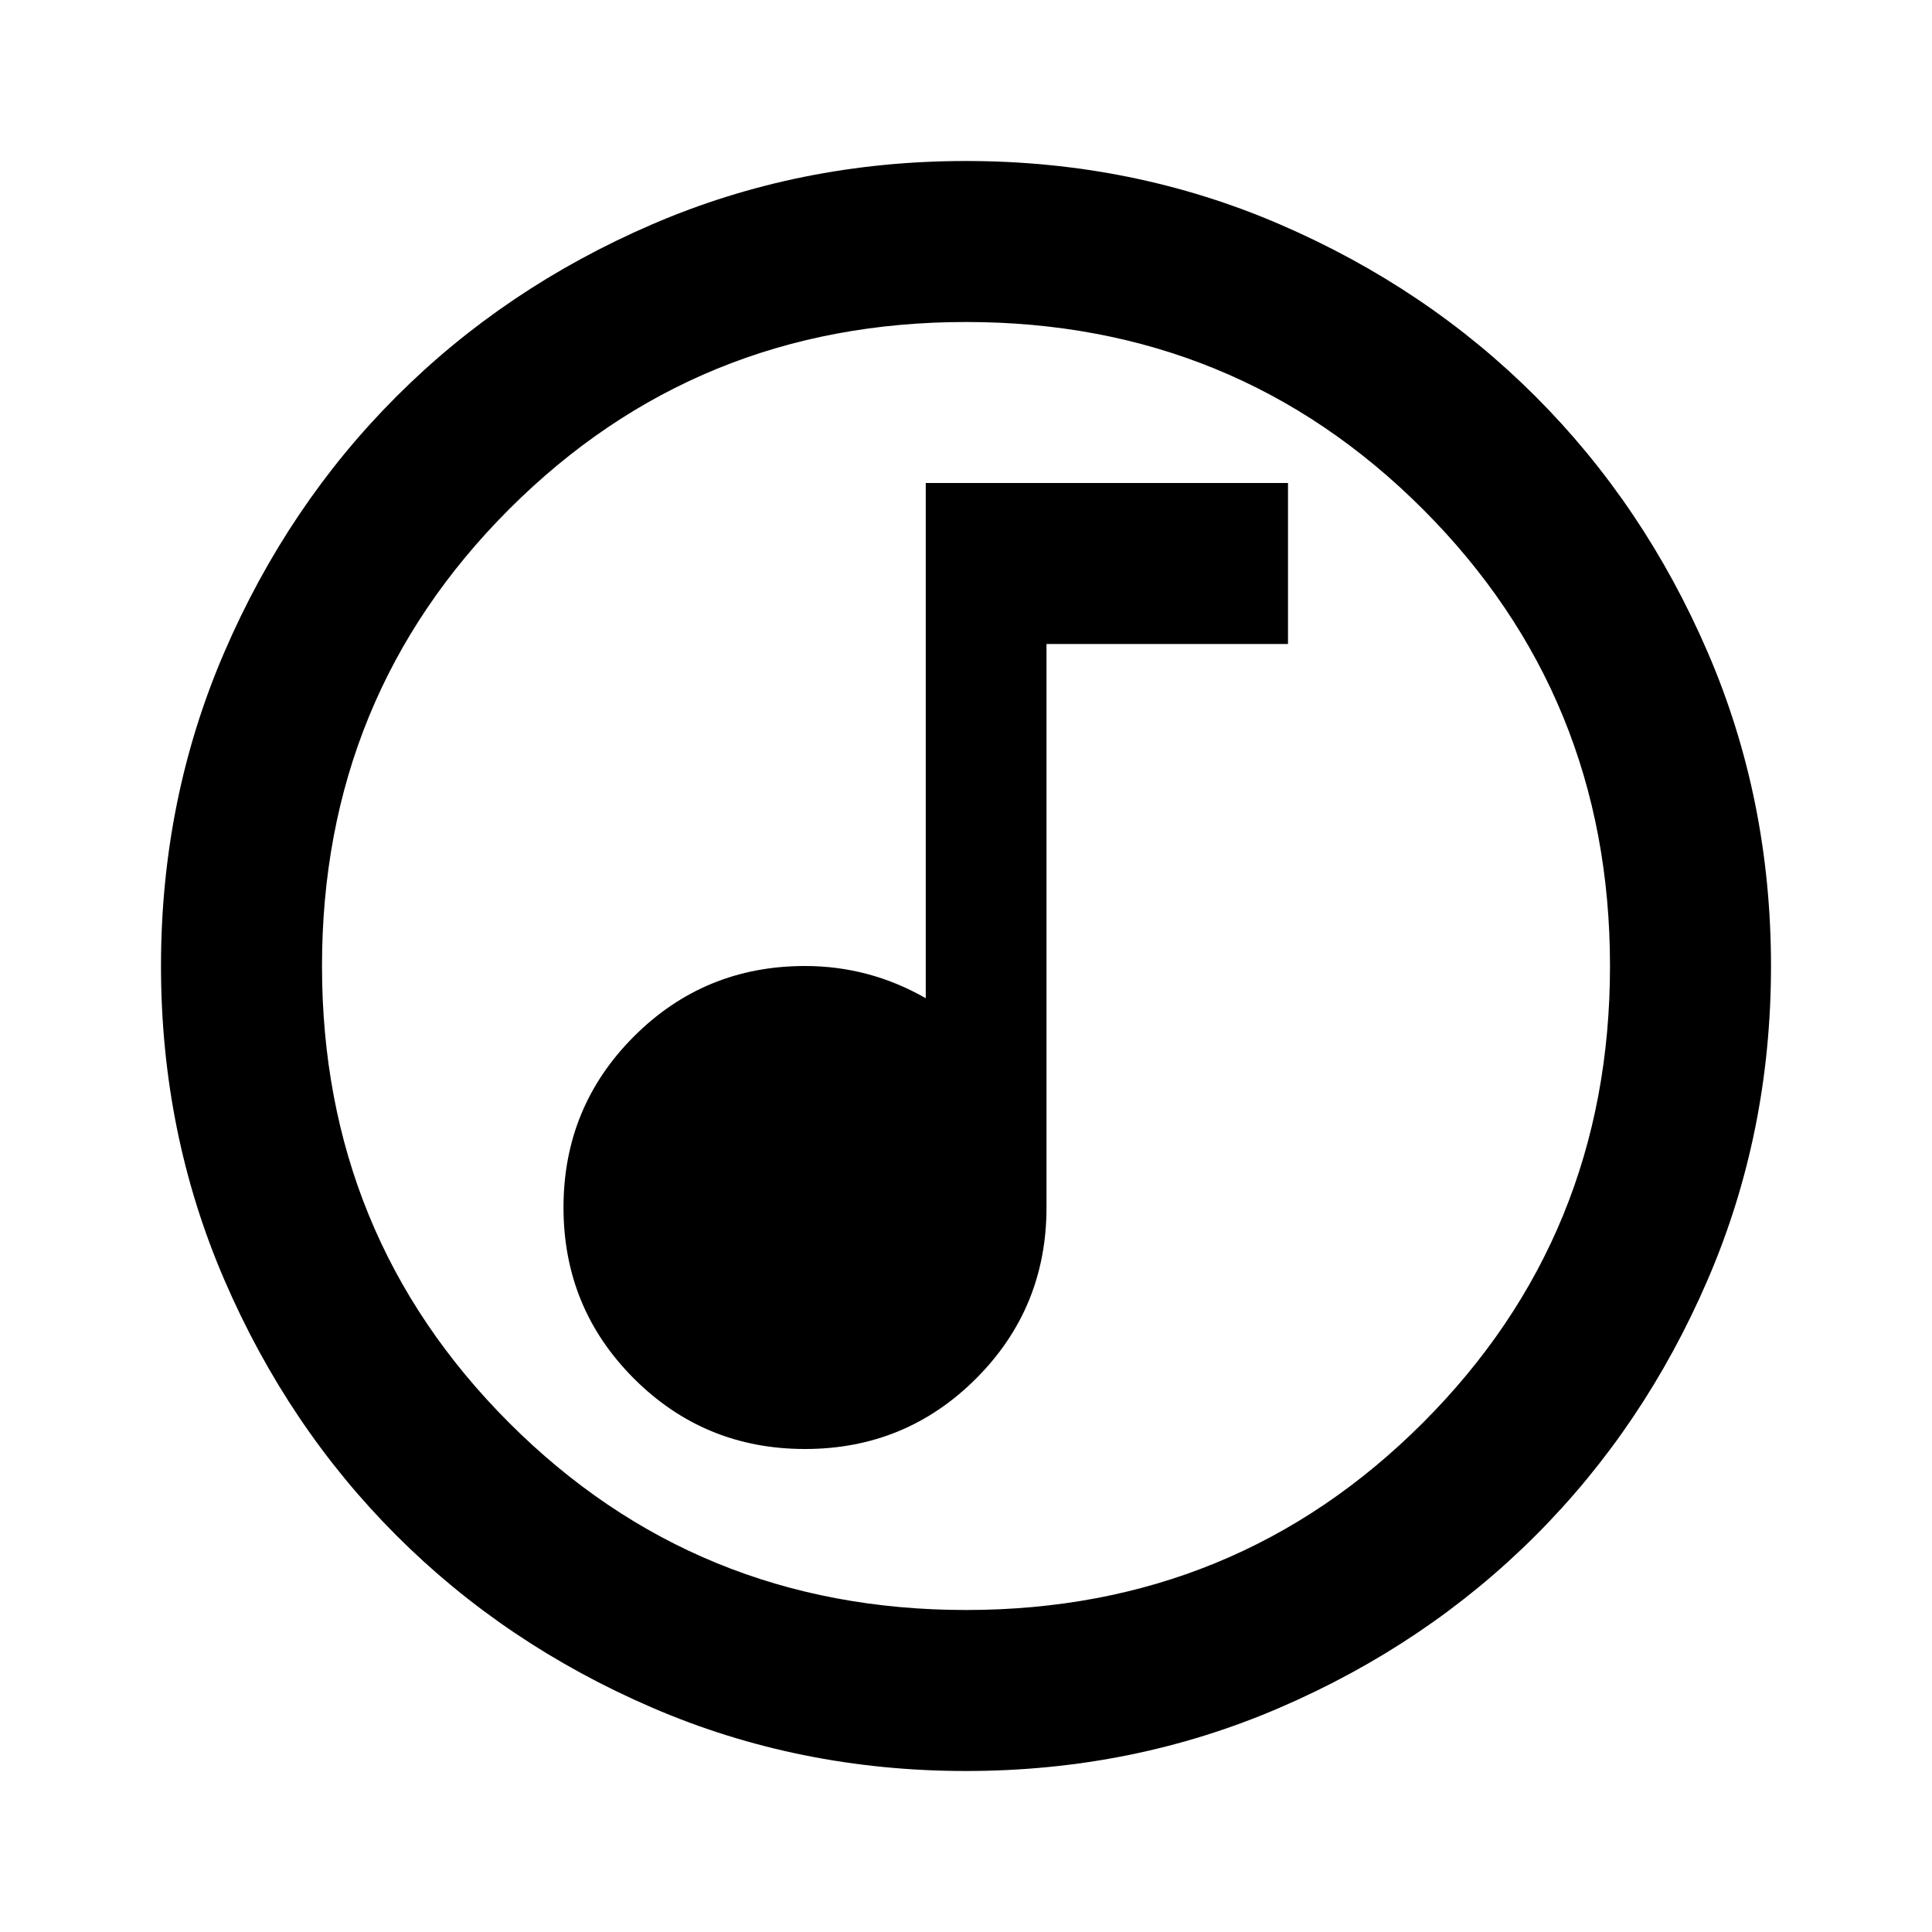
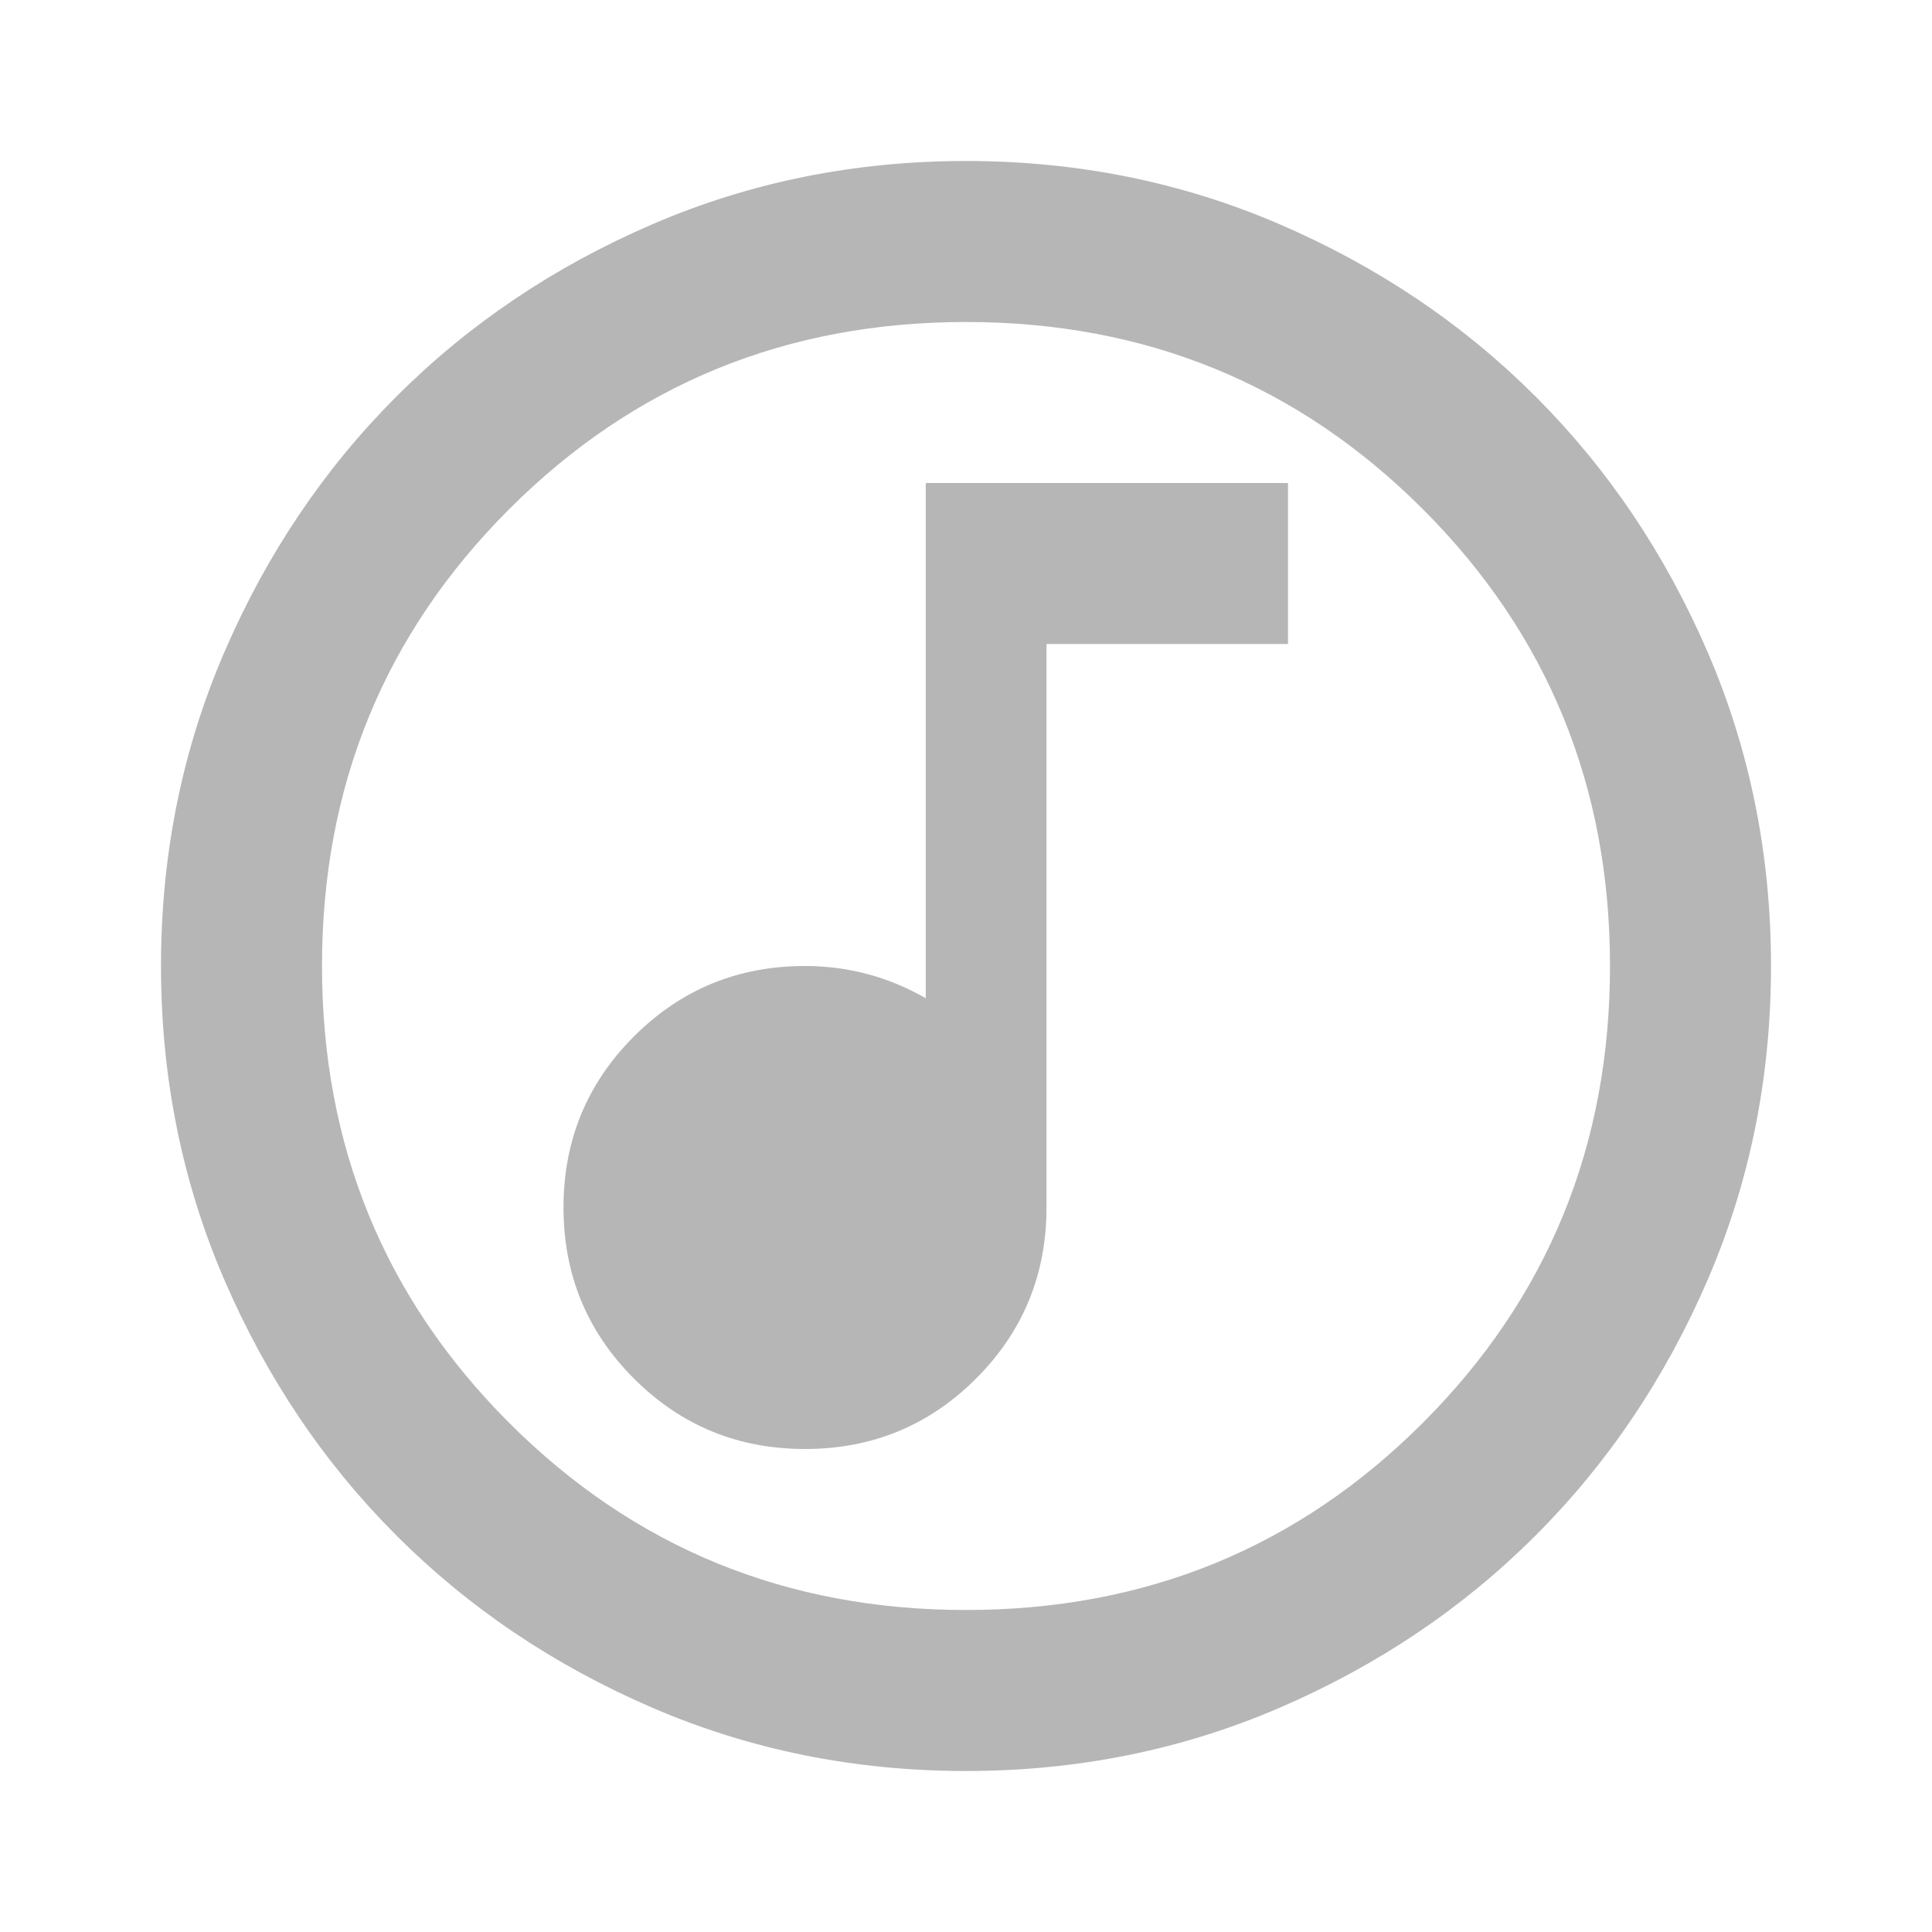
- <svg xmlns="http://www.w3.org/2000/svg" height="24" viewBox="0 -960 960 960" width="24">
+ <svg xmlns="http://www.w3.org/2000/svg" fill="#b6b6b6" height="24" viewBox="0 -960 960 960" width="24">
  <path d="M400-240q50 0 85-35t35-85v-280h120v-80H460v256q-14-8-29-12t-31-4q-50 0-85 35t-35 85q0 50 35 85t85 35Zm80 160q-83 0-156-31.5T197-197q-54-54-85.5-127T80-480q0-83 31.5-156T197-763q54-54 127-85.5T480-880q83 0 156 31.5T763-763q54 54 85.5 127T880-480q0 83-31.5 156T763-197q-54 54-127 85.5T480-80Zm0-80q134 0 227-93t93-227q0-134-93-227t-227-93q-134 0-227 93t-93 227q0 134 93 227t227 93Zm0-320Z" />
</svg>
